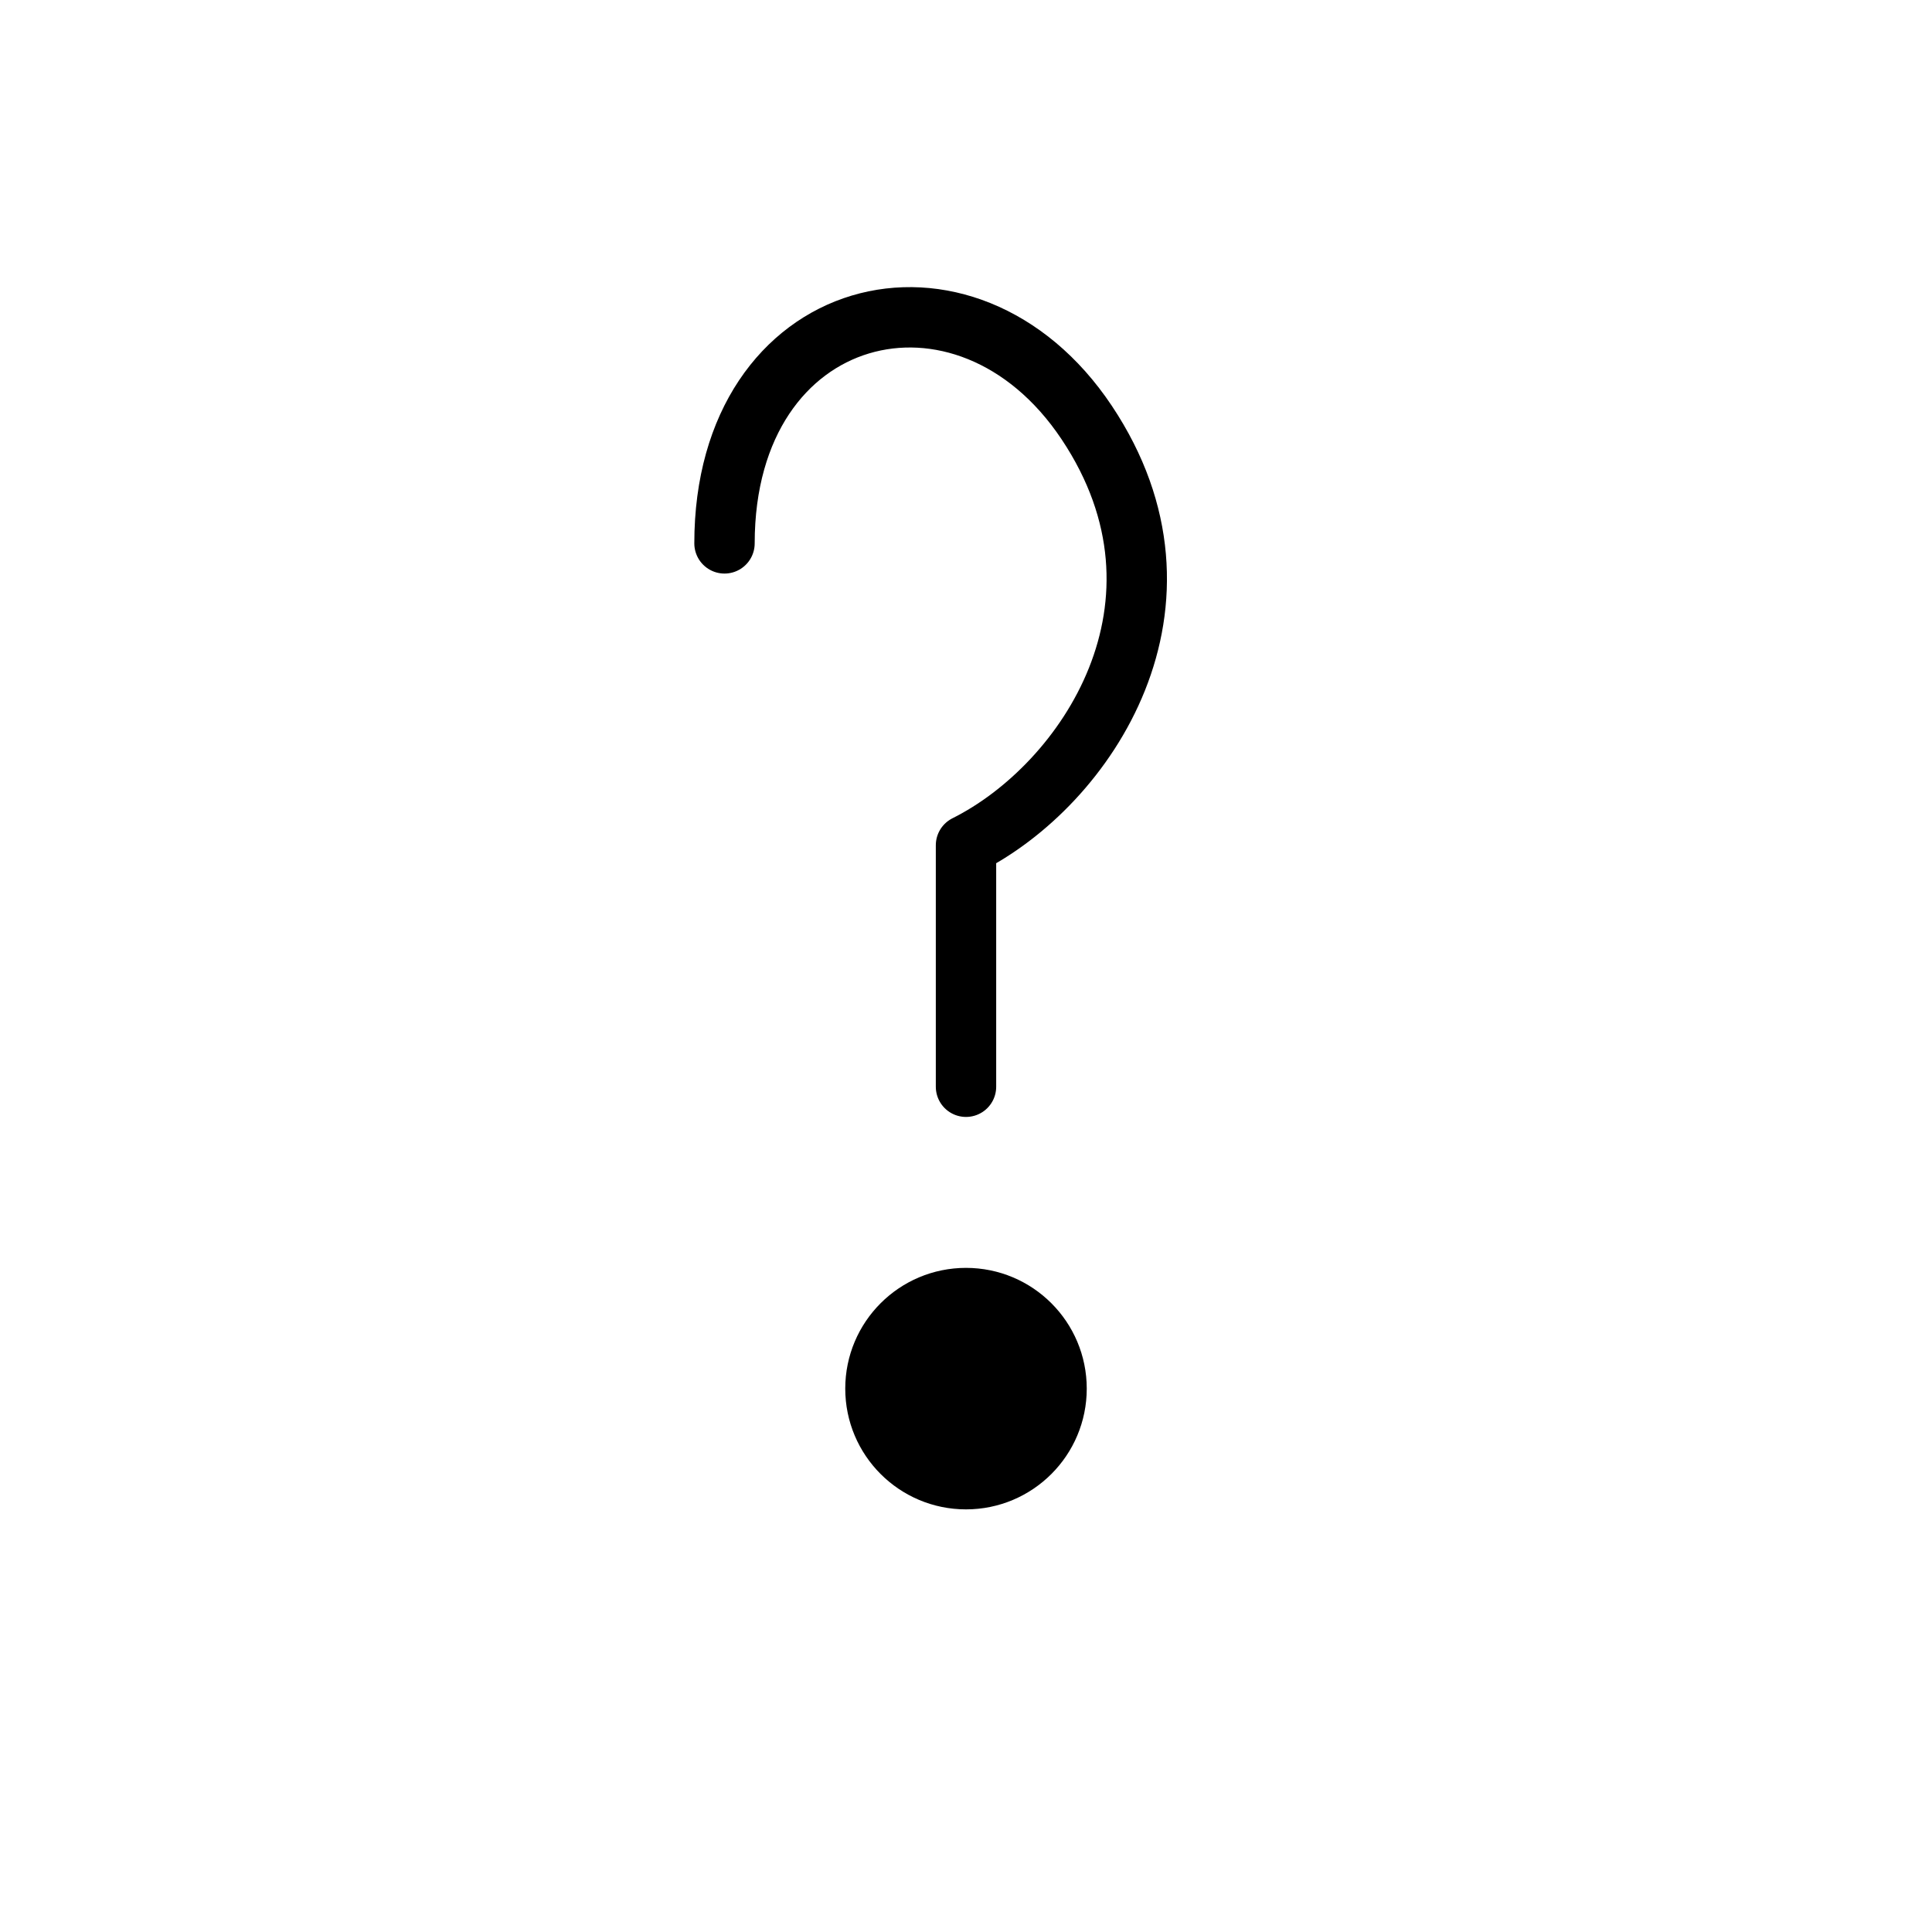
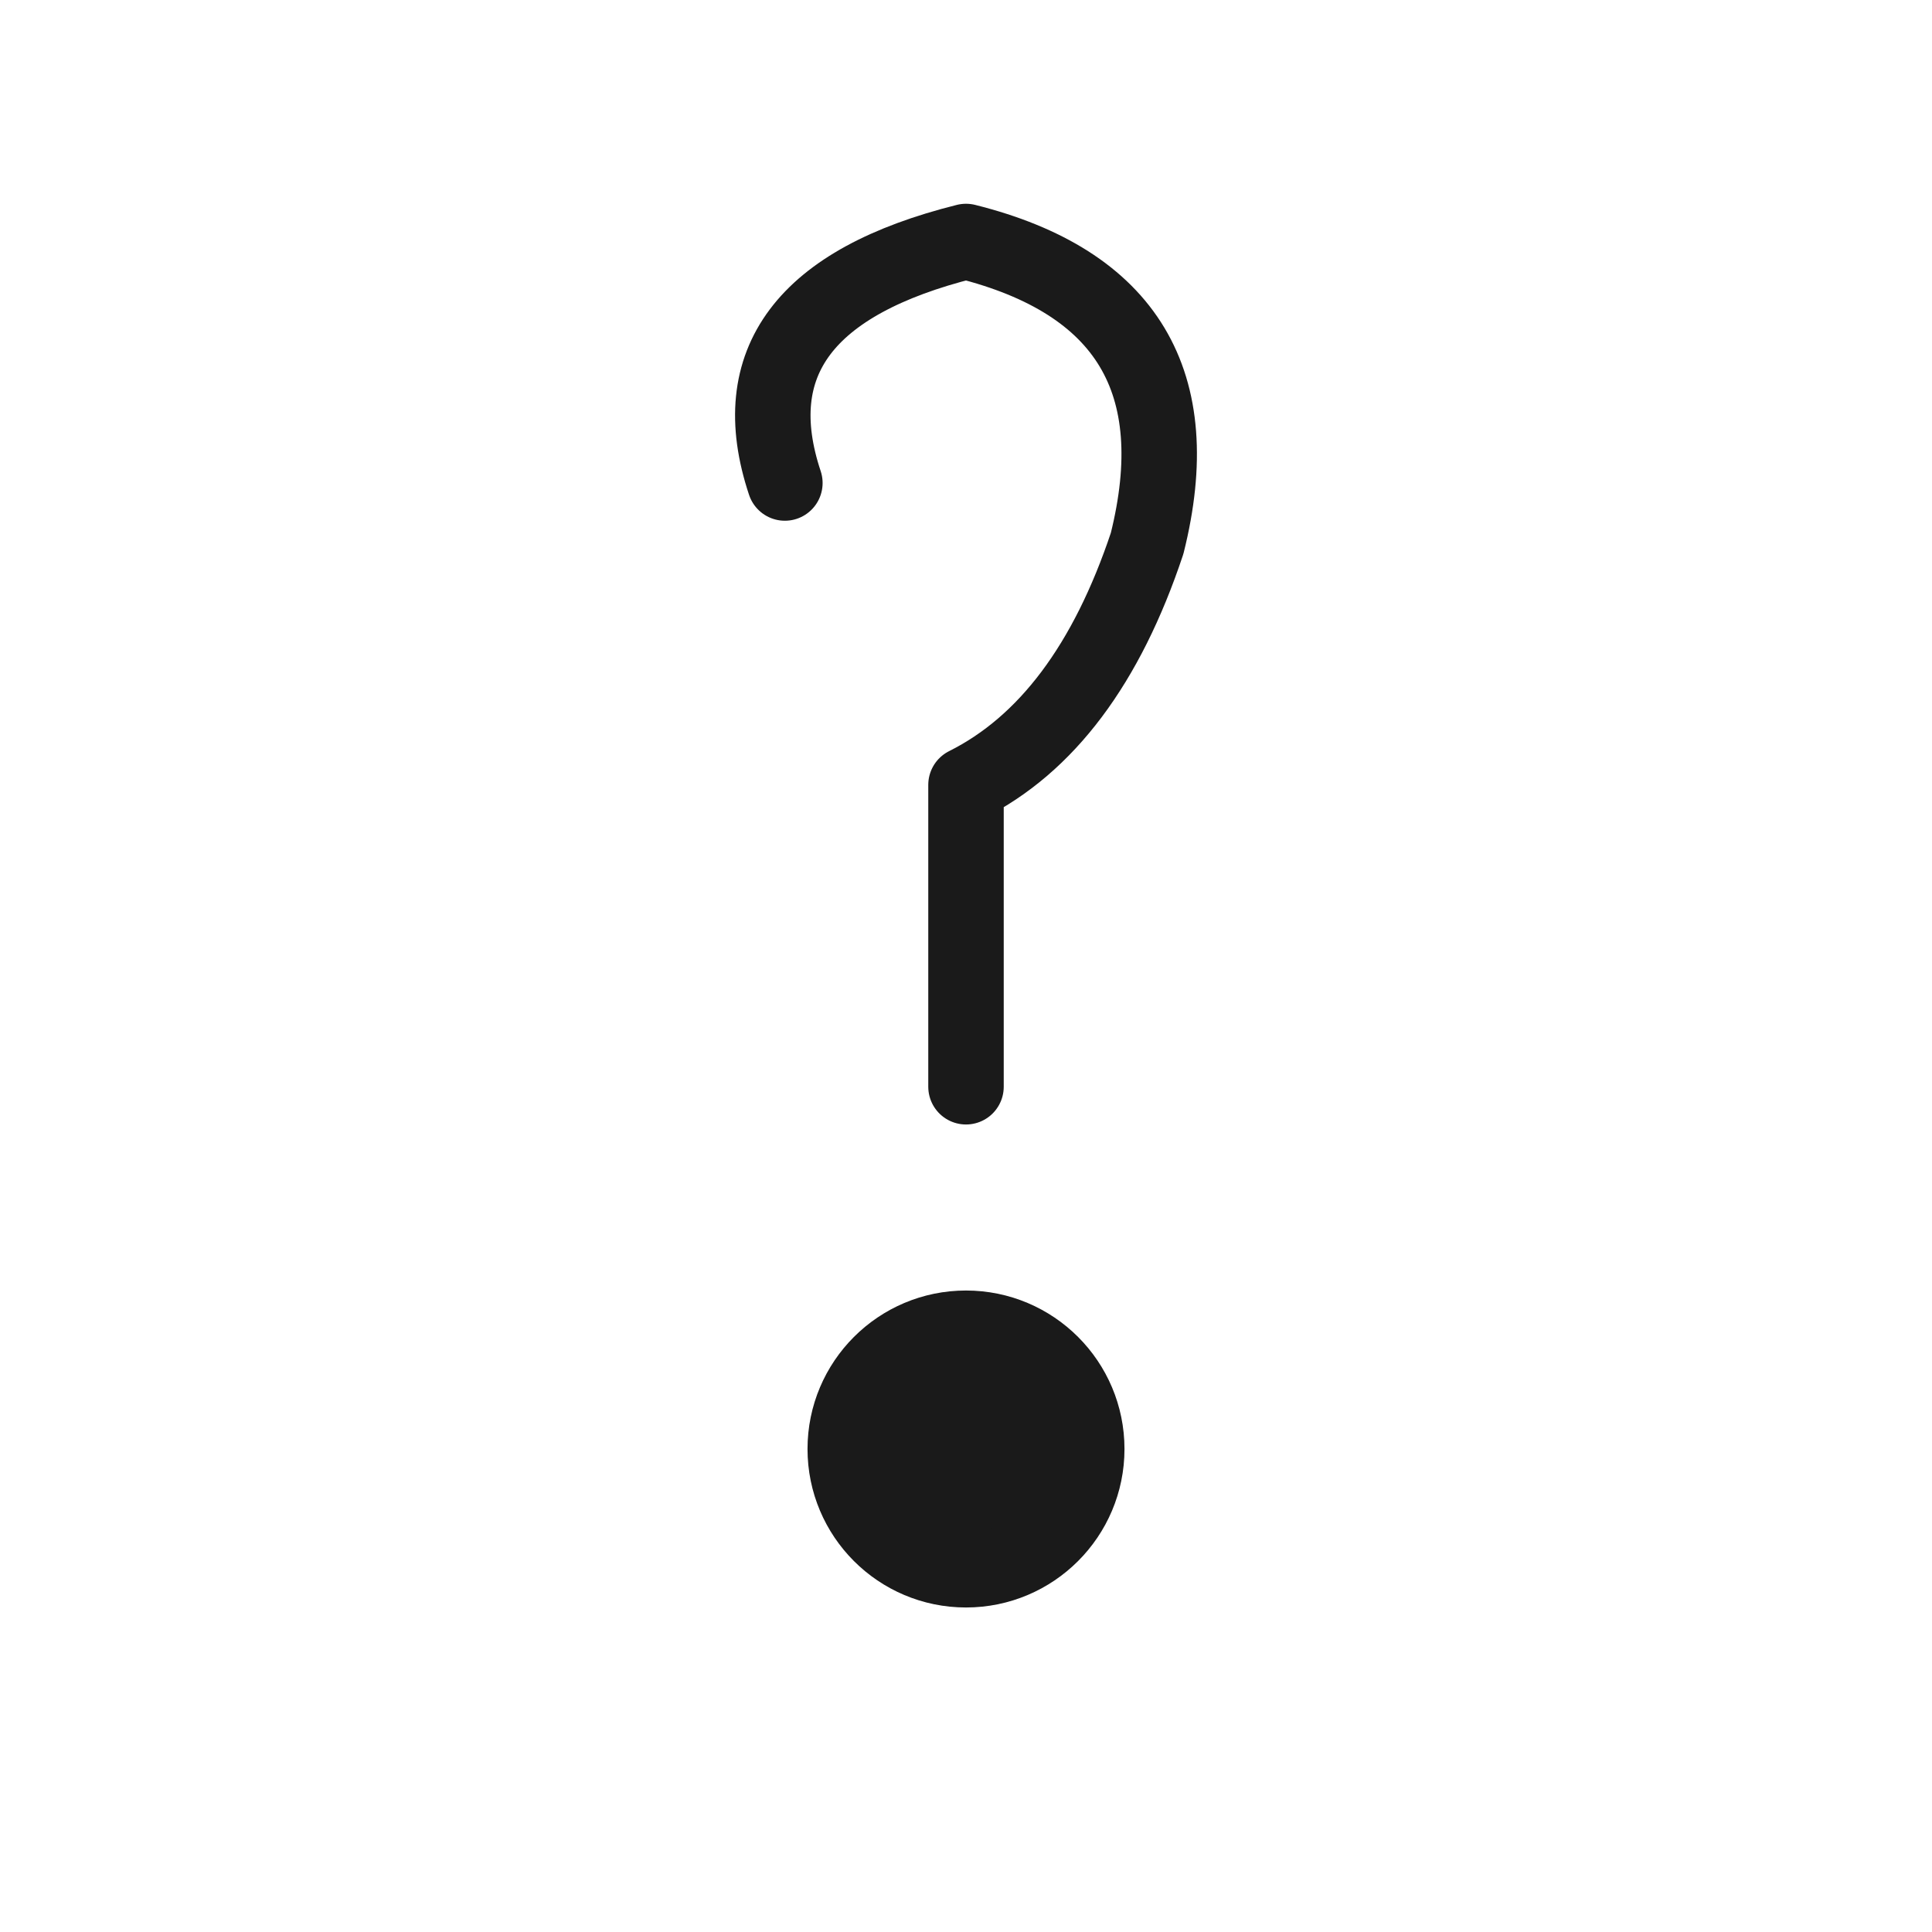
- <svg xmlns="http://www.w3.org/2000/svg" viewBox="0 0 64 64" fill="none" stroke="currentColor" stroke-width="2" stroke-linecap="round" stroke-linejoin="round">
-   <path d="M24 18 C24 10 32 8 36 14 C40 20 36 26 32 28 L32 36" />
-   <circle cx="32" cy="46" r="3" fill="currentColor" />
+ <svg xmlns="http://www.w3.org/2000/svg" viewBox="0 0 64 64" fill="none" stroke="#1a1a1a" stroke-width="2.5" stroke-linecap="round" stroke-linejoin="round">
+   <path d="M26 16 Q24 10 32 8 Q40 10 38 18 Q36 24 32 26 L32 36" />
+   <circle cx="32" cy="48" r="4" fill="#1a1a1a" />
</svg>
